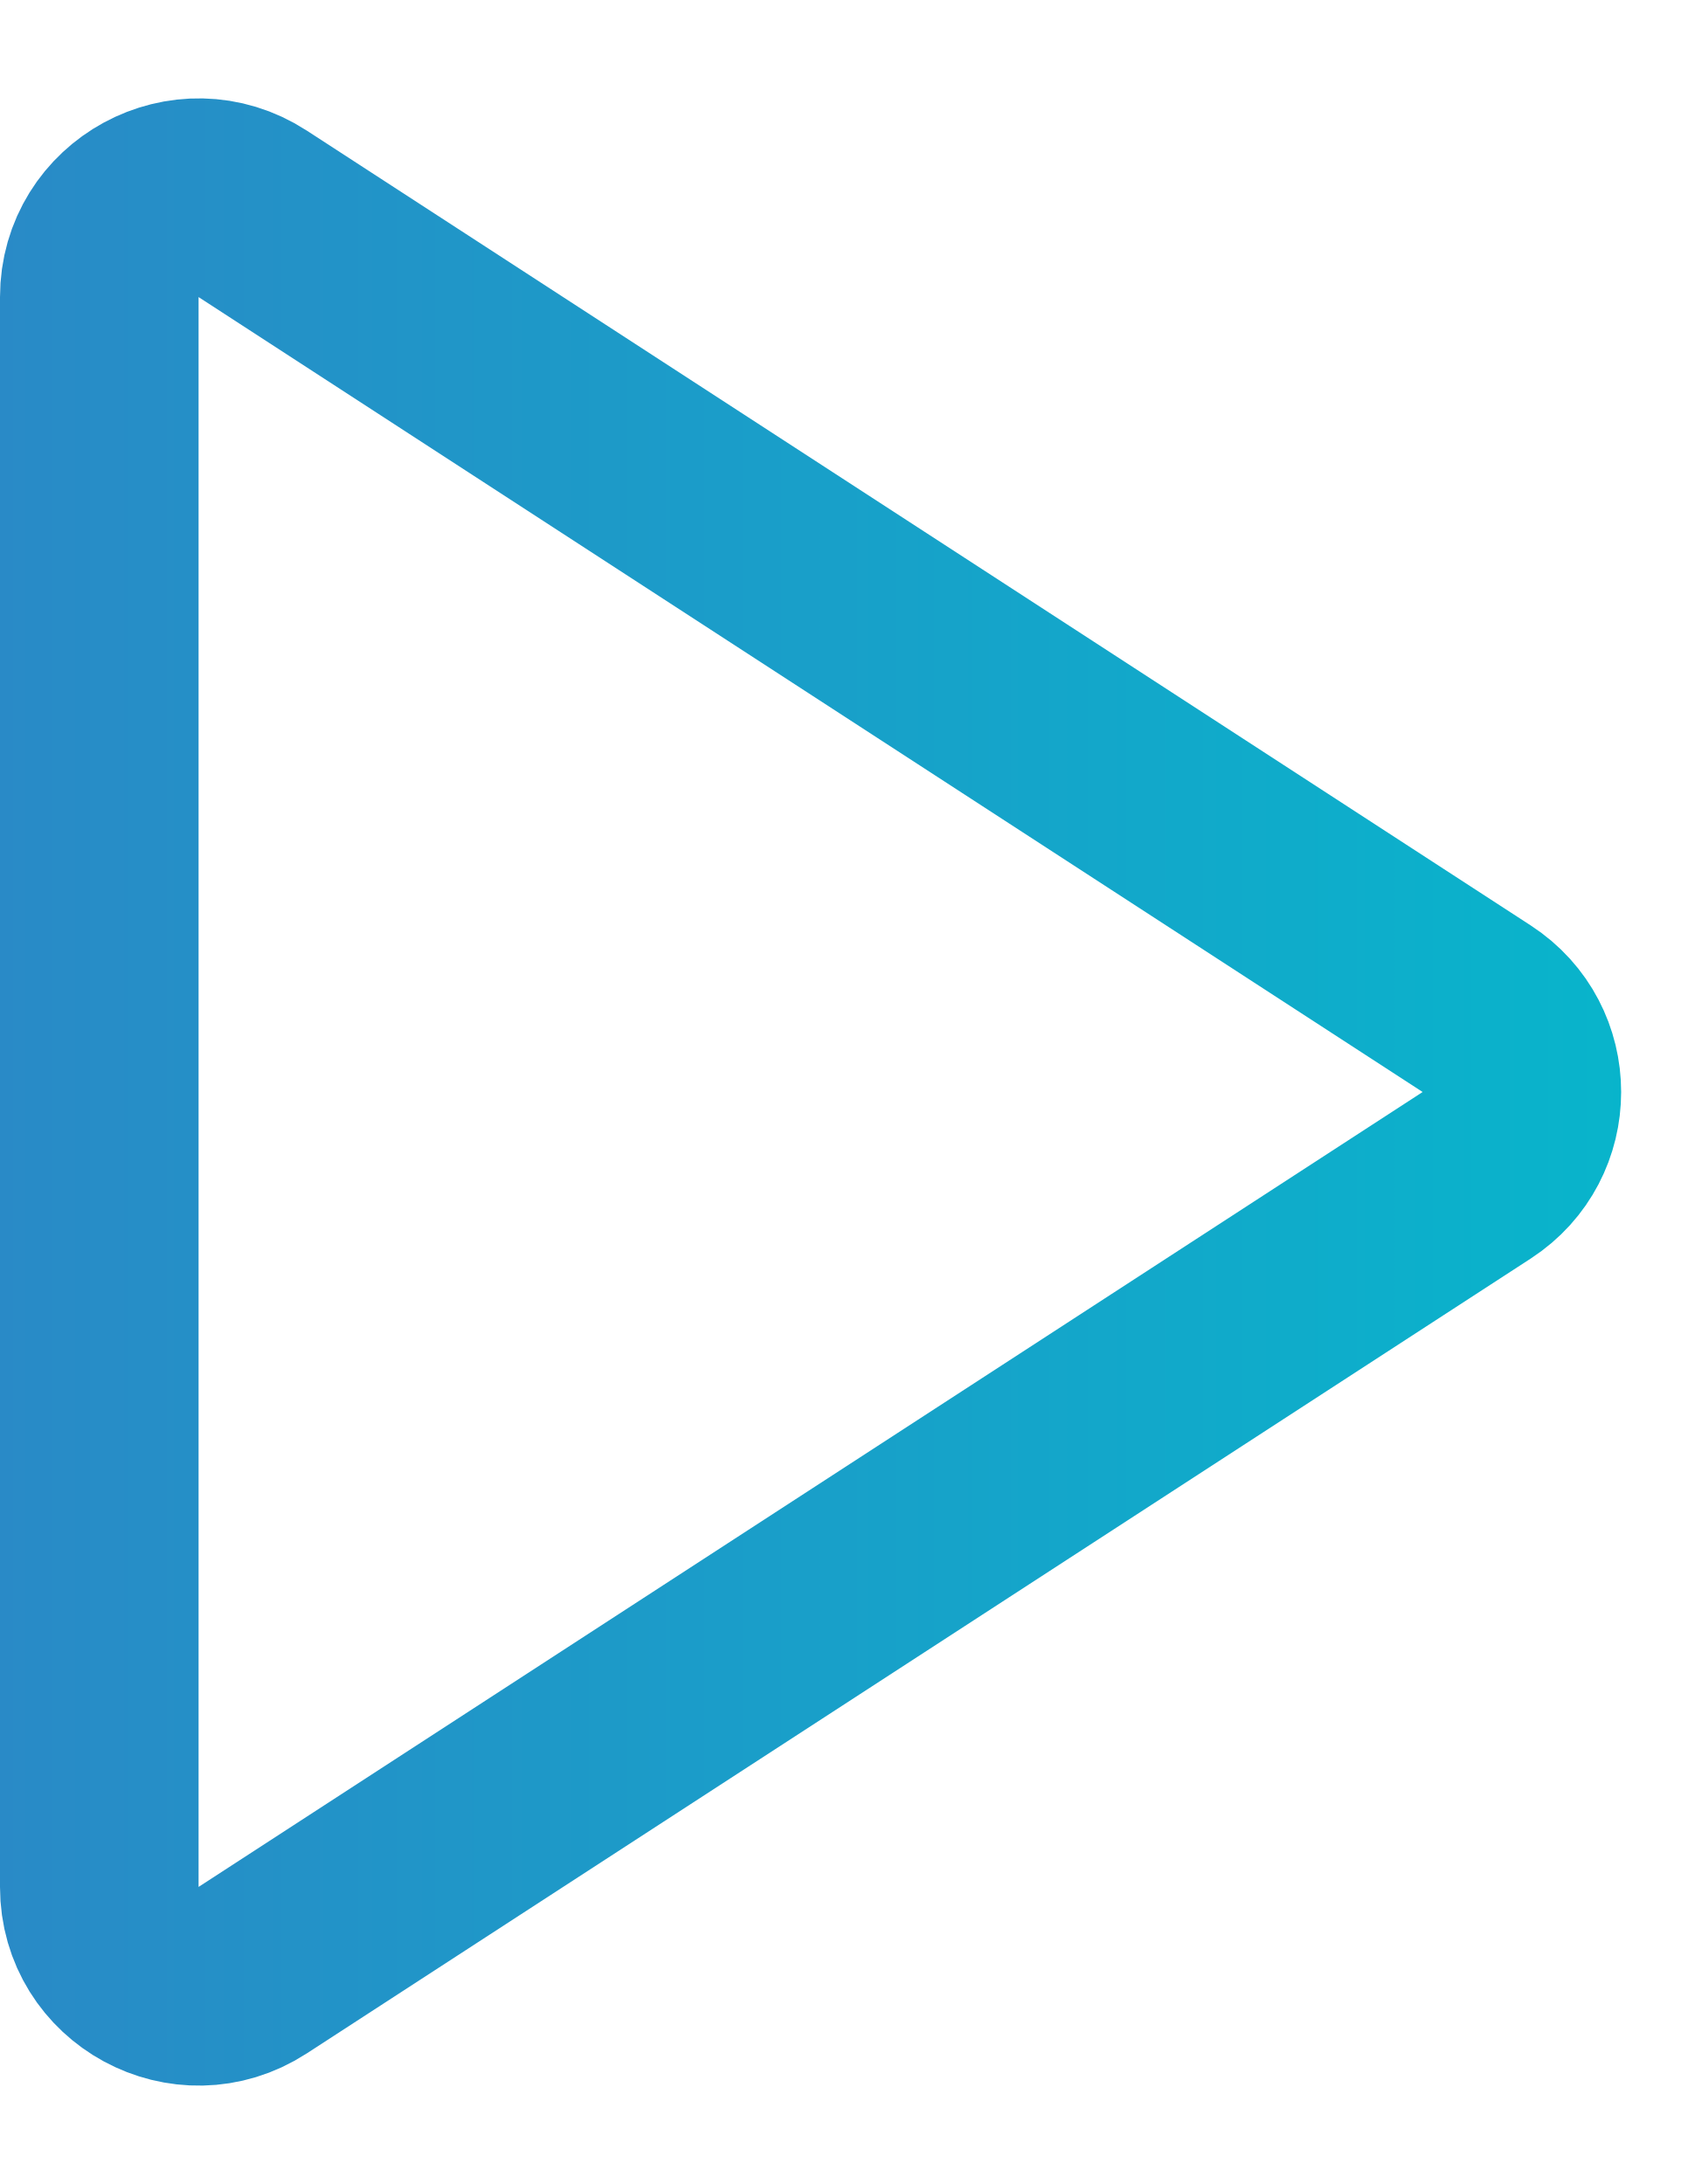
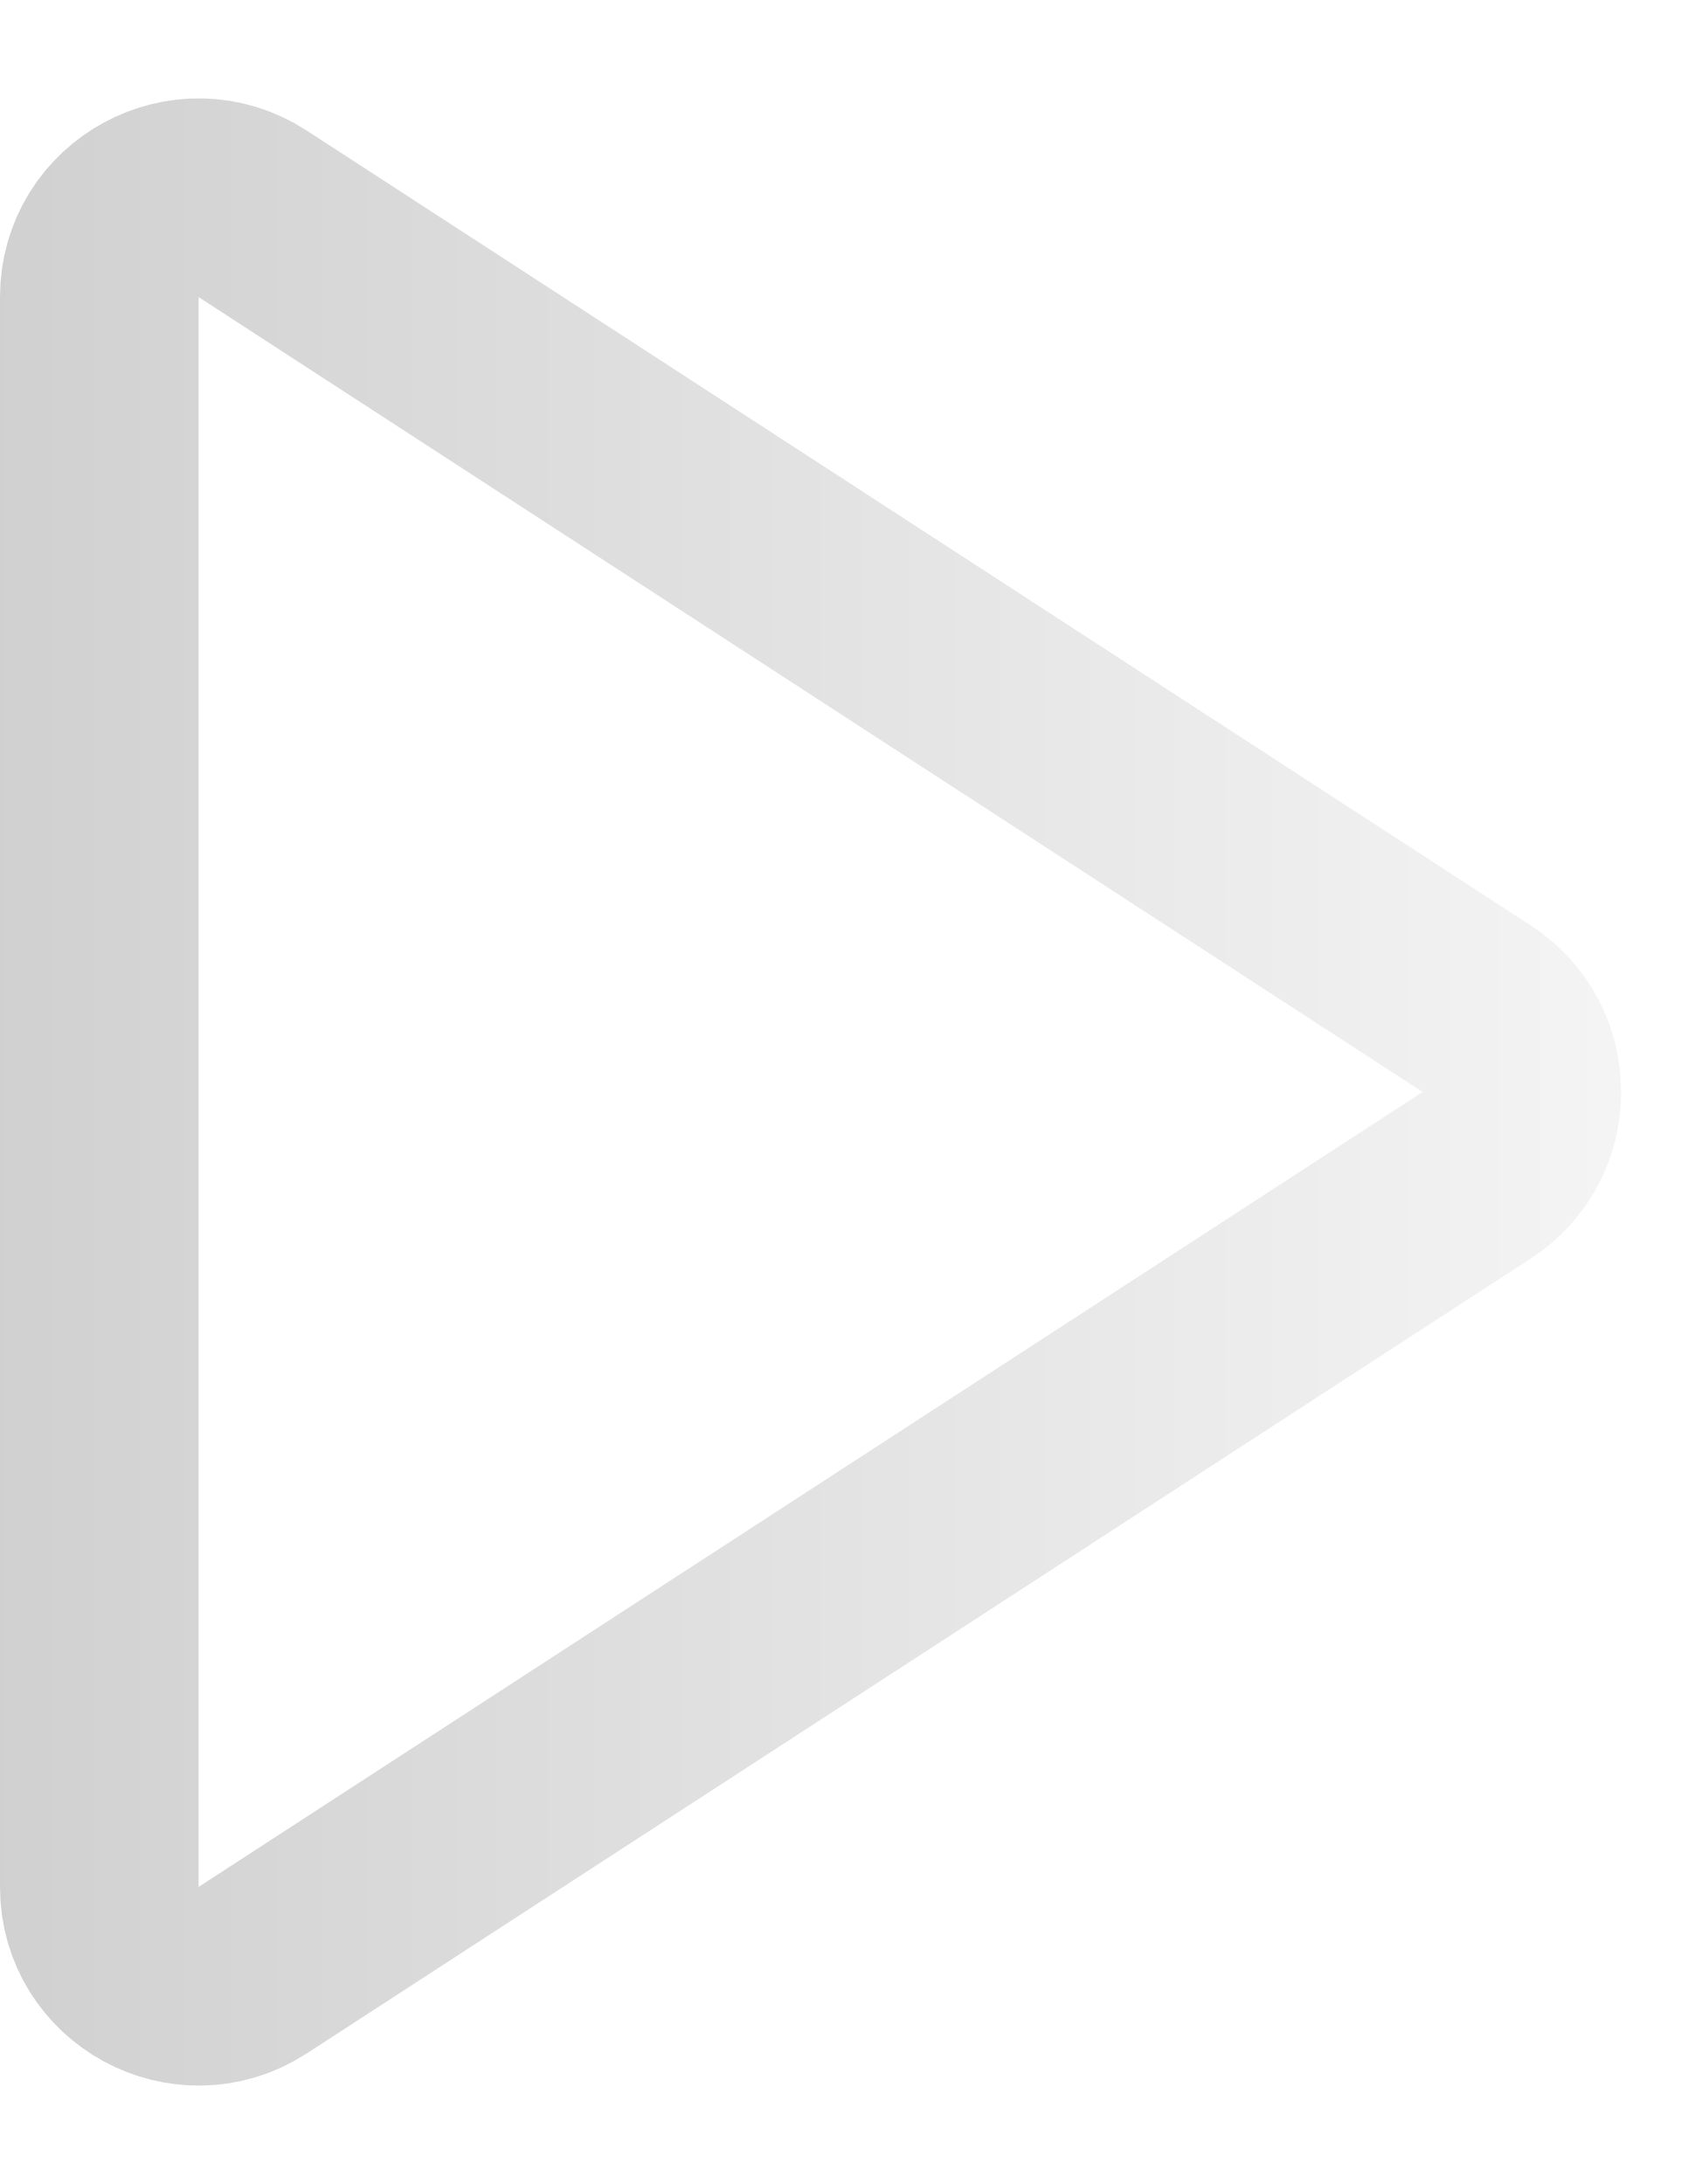
<svg xmlns="http://www.w3.org/2000/svg" width="17" height="22" viewBox="0 0 17 22" fill="none">
-   <path d="M14.873 11.839L2.545 19.846C1.879 20.278 1 19.801 1 19.008V2.993C1 2.199 1.879 1.722 2.545 2.154L14.873 10.161C15.48 10.556 15.48 11.444 14.873 11.839Z" stroke="url(#paint0_linear_0_1)" stroke-width="2" />
+   <path d="M14.873 10.161C15.48 10.556 15.48 11.444 14.873 11.839L2.545 19.846C1.879 20.278 1 19.801 1 19.008V2.993C1 2.199 1.879 1.722 2.545 2.154L14.873 10.161Z" stroke="url(#paint0_linear_0_1)" stroke-width="2" />
  <defs>
    <linearGradient id="paint0_linear_0_1" x1="-2" y1="11" x2="18.5" y2="11" gradientUnits="userSpaceOnUse">
-       <stop stop-color="#2D85C6" />
-       <stop offset="1" stop-color="#04BACC" />
+       <stop stop-color="#CCCCCC" />
+       <stop offset="1" stop-color="#F9F9F9" />
    </linearGradient>
  </defs>
</svg>
